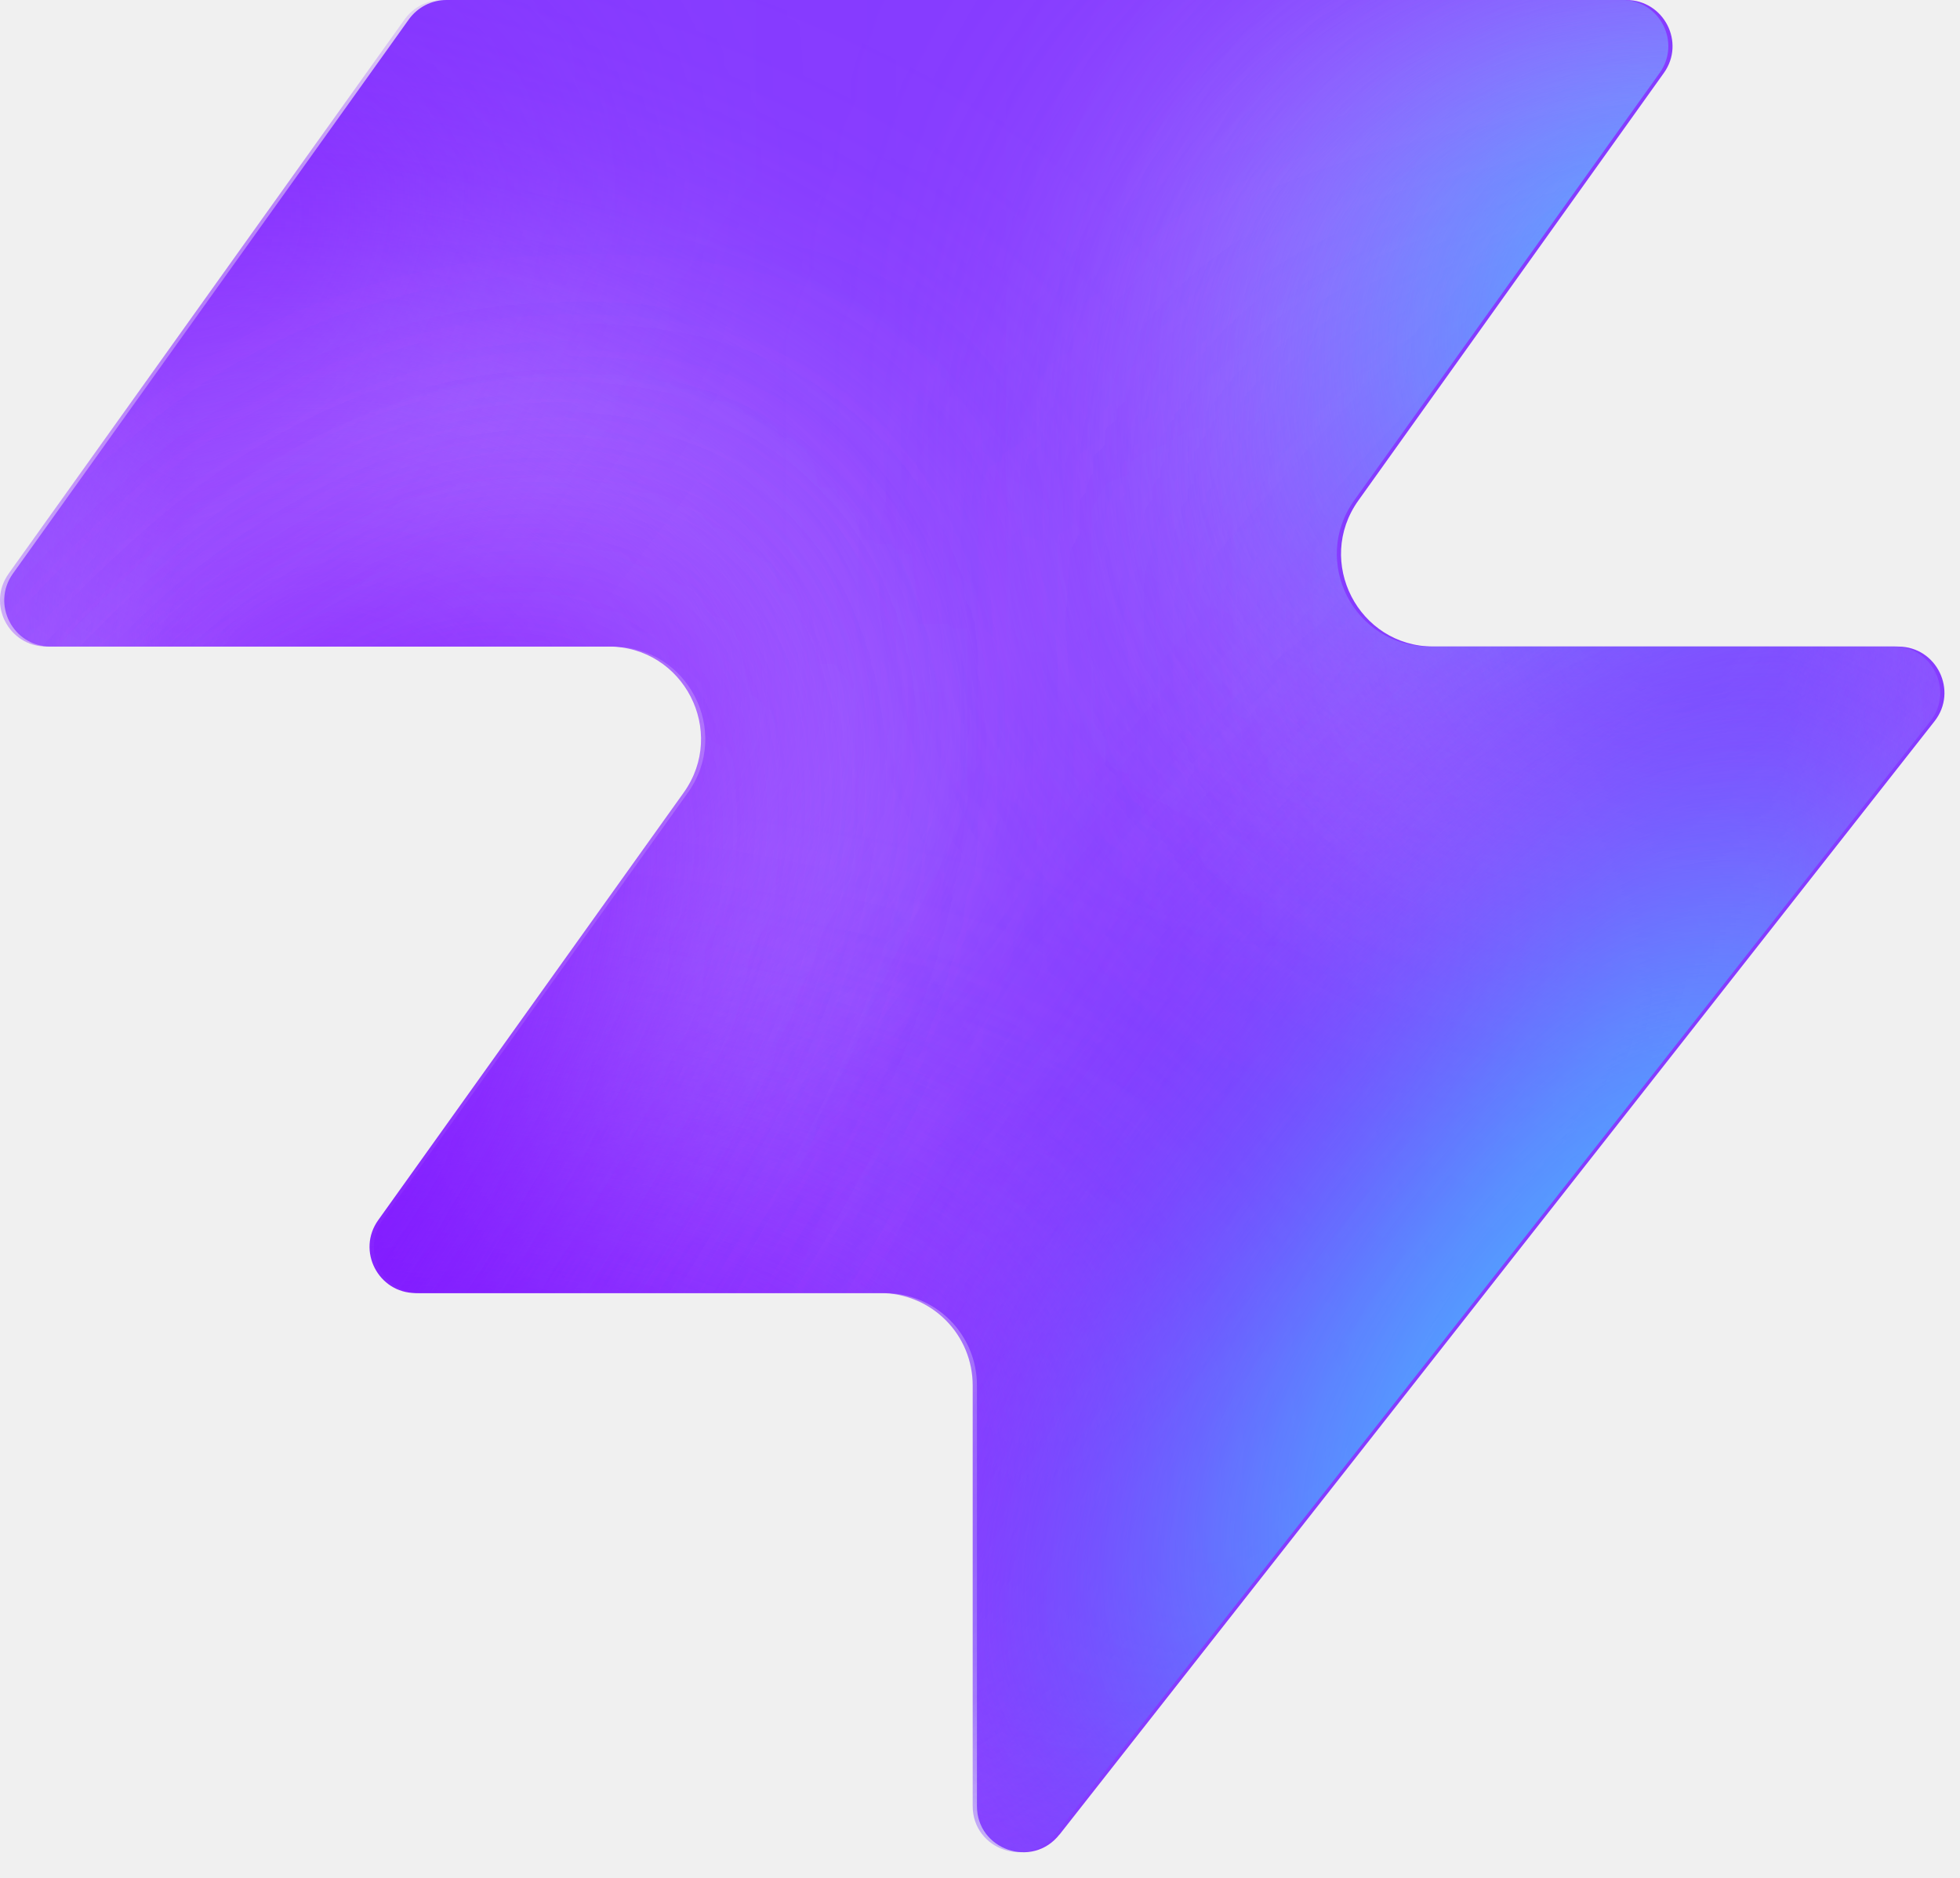
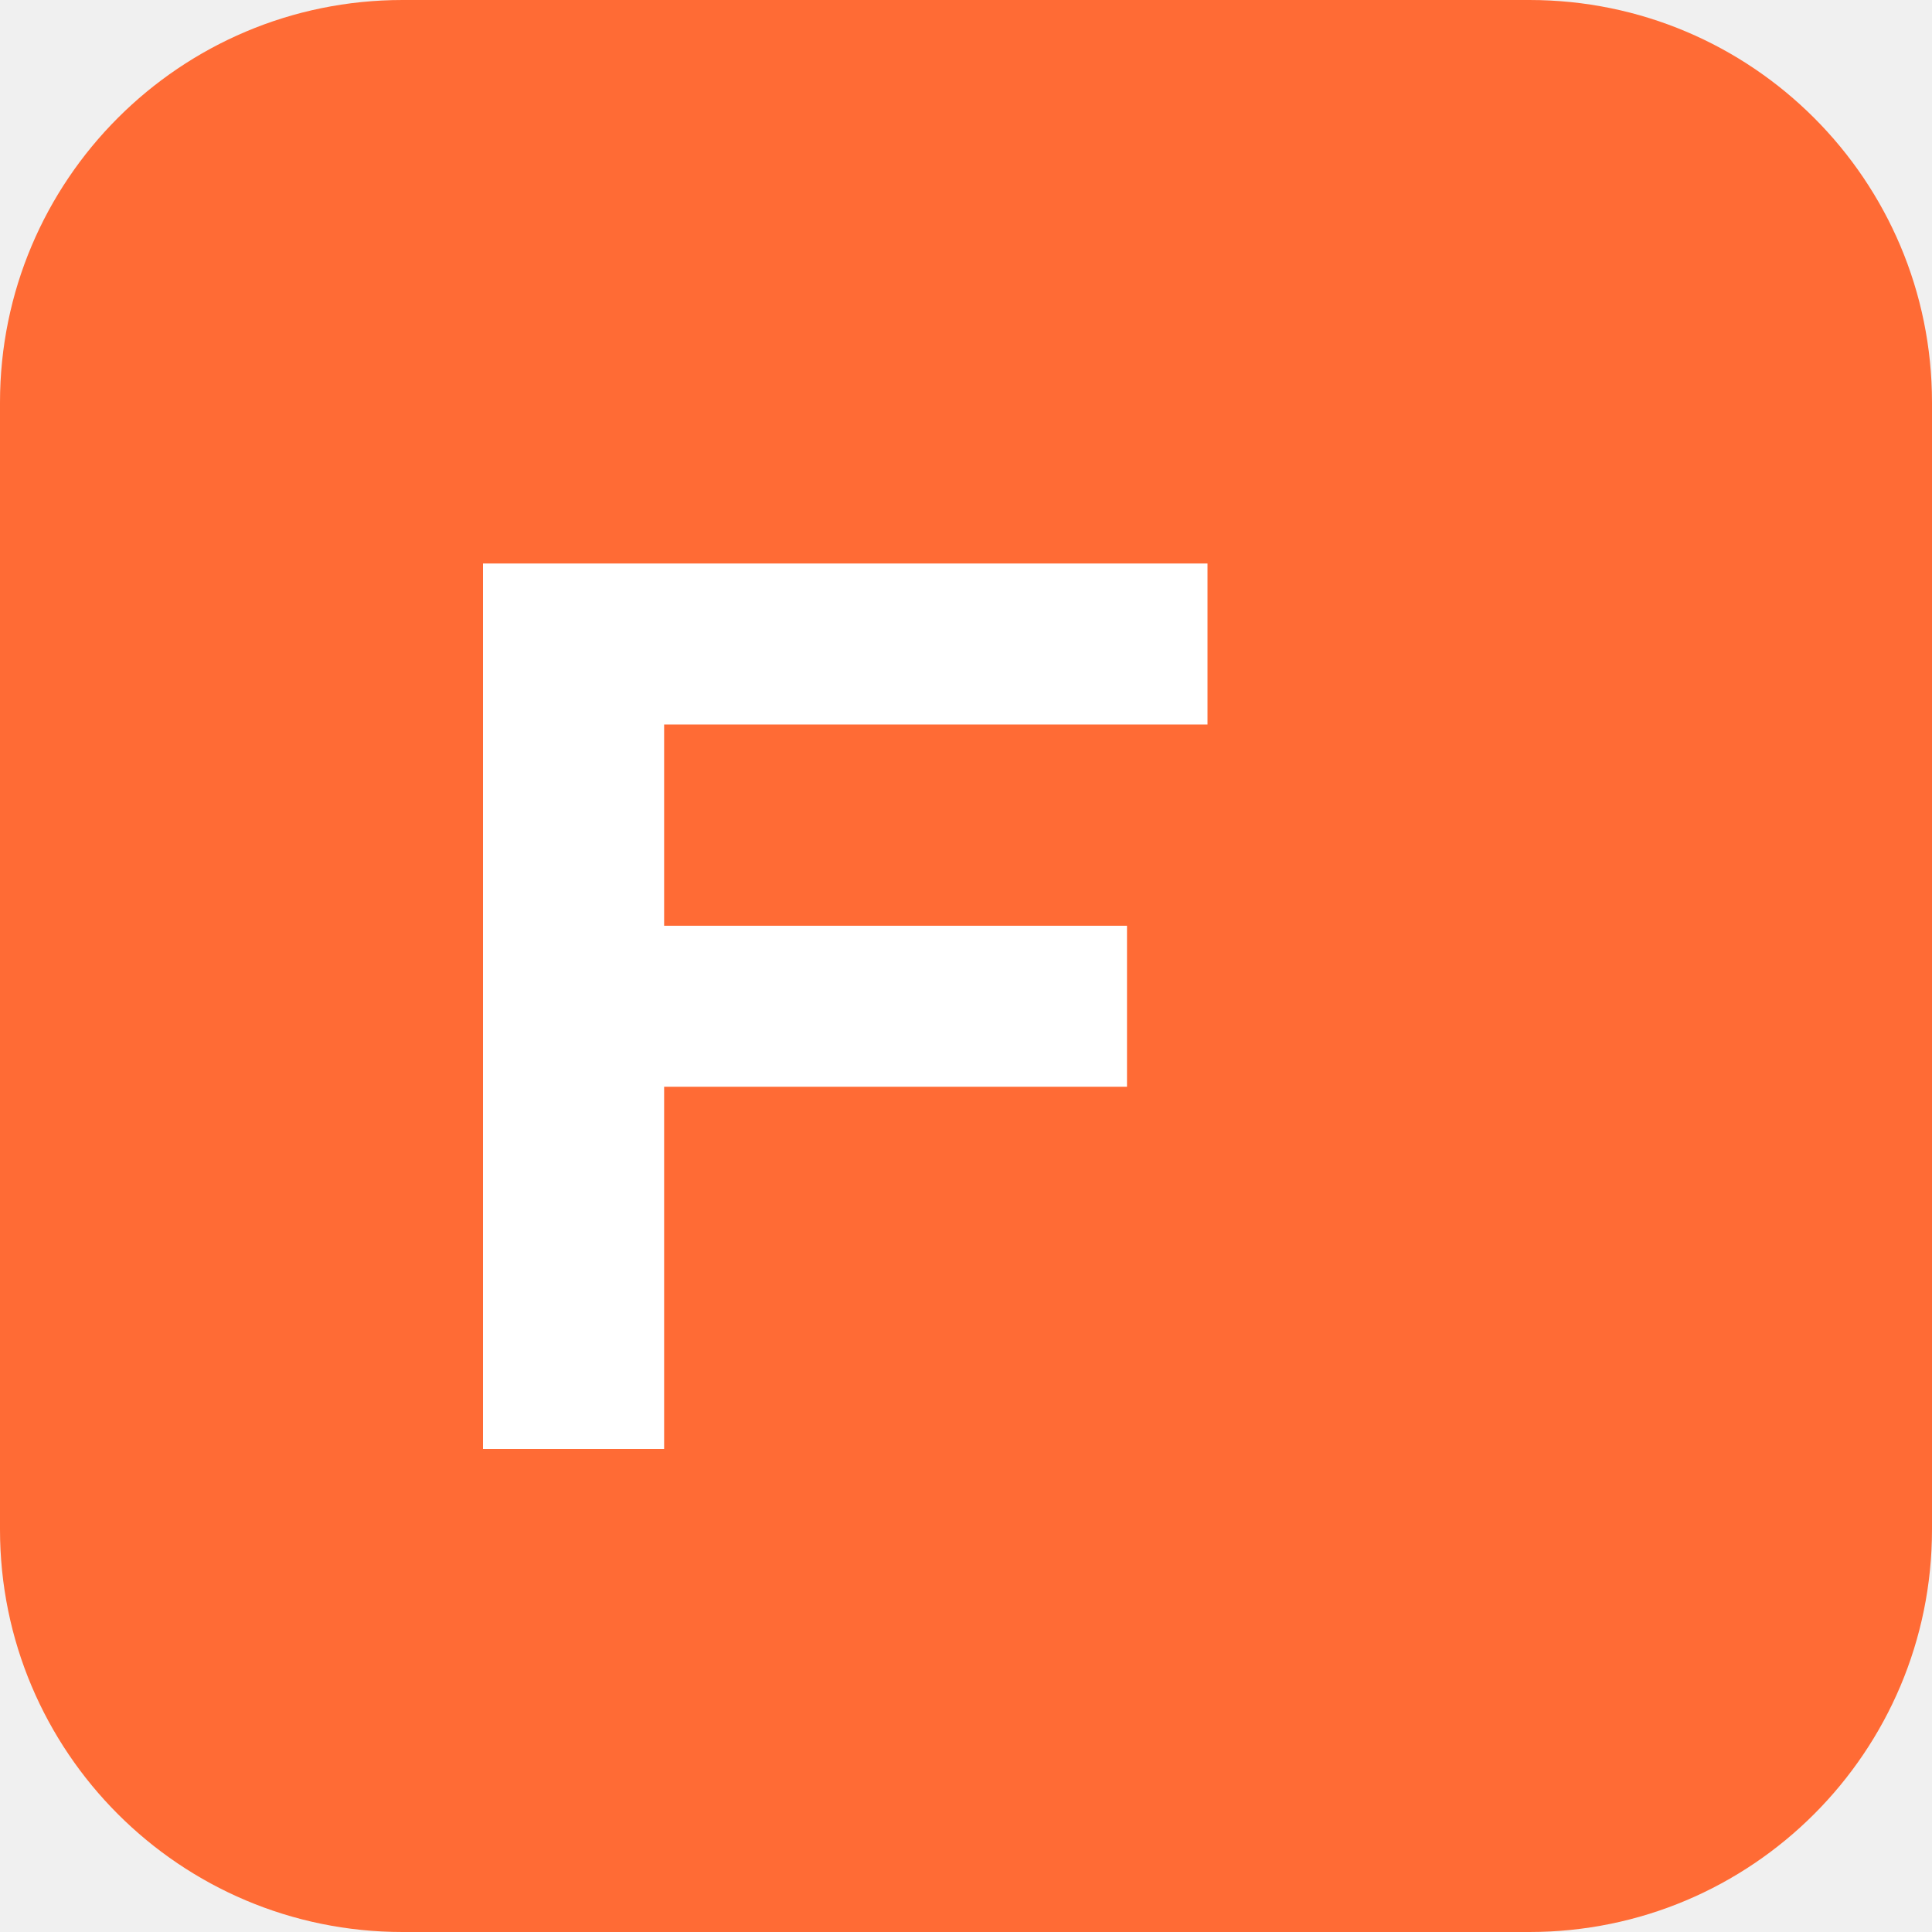
- <svg xmlns="http://www.w3.org/2000/svg" width="48" height="46" fill="none" viewBox="0 0 48 46">
-   <path fill="#863bff" d="M25.946 44.938c-.664.845-2.021.375-2.021-.698V33.937a2.26 2.26 0 0 0-2.262-2.262H10.287c-.92 0-1.456-1.04-.92-1.788l7.48-10.471c1.07-1.497 0-3.578-1.842-3.578H1.237c-.92 0-1.456-1.04-.92-1.788L10.013.474c.214-.297.556-.474.92-.474h28.894c.92 0 1.456 1.04.92 1.788l-7.48 10.471c-1.07 1.498 0 3.579 1.842 3.579h11.377c.943 0 1.473 1.088.89 1.83L25.947 44.94z" style="fill:#863bff;fill:color(display-p3 .525 .23 1);fill-opacity:1" />
-   <mask id="a" width="48" height="46" x="0" y="0" maskUnits="userSpaceOnUse" style="mask-type:alpha">
-     <path fill="#000" d="M25.842 44.938c-.664.844-2.021.375-2.021-.698V33.937a2.26 2.26 0 0 0-2.262-2.262H10.183c-.92 0-1.456-1.04-.92-1.788l7.48-10.471c1.07-1.498 0-3.579-1.842-3.579H1.133c-.92 0-1.456-1.04-.92-1.787L9.91.473c.214-.297.556-.474.92-.474h28.894c.92 0 1.456 1.04.92 1.788l-7.48 10.471c-1.07 1.498 0 3.578 1.842 3.578h11.377c.943 0 1.473 1.088.89 1.832L25.843 44.94z" style="fill:#000;fill-opacity:1" />
-   </mask>
-   <g mask="url(#a)">
-     <g filter="url(#b)">
-       <ellipse cx="5.508" cy="14.704" fill="#ede6ff" rx="5.508" ry="14.704" style="fill:#ede6ff;fill:color(display-p3 .927 .903 1);fill-opacity:1" transform="matrix(.00324 1 1 -.00324 -4.47 31.516)" />
-     </g>
-     <g filter="url(#c)">
-       <ellipse cx="10.399" cy="29.851" fill="#ede6ff" rx="10.399" ry="29.851" style="fill:#ede6ff;fill:color(display-p3 .927 .903 1);fill-opacity:1" transform="matrix(.00324 1 1 -.00324 -39.328 7.883)" />
-     </g>
-     <g filter="url(#d)">
-       <ellipse cx="5.508" cy="30.487" fill="#7e14ff" rx="5.508" ry="30.487" style="fill:#7e14ff;fill:color(display-p3 .492 .077 1);fill-opacity:1" transform="rotate(89.814 -25.913 -14.639)scale(1 -1)" />
-     </g>
-     <g filter="url(#e)">
-       <ellipse cx="5.508" cy="30.599" fill="#7e14ff" rx="5.508" ry="30.599" style="fill:#7e14ff;fill:color(display-p3 .492 .077 1);fill-opacity:1" transform="rotate(89.814 -32.644 -3.334)scale(1 -1)" />
-     </g>
-     <g filter="url(#f)">
-       <ellipse cx="5.508" cy="30.599" fill="#7e14ff" rx="5.508" ry="30.599" style="fill:#7e14ff;fill:color(display-p3 .492 .077 1);fill-opacity:1" transform="matrix(.00324 1 1 -.00324 -34.34 30.47)" />
-     </g>
-     <g filter="url(#g)">
-       <ellipse cx="14.072" cy="22.078" fill="#ede6ff" rx="14.072" ry="22.078" style="fill:#ede6ff;fill:color(display-p3 .927 .903 1);fill-opacity:1" transform="rotate(93.35 24.506 48.493)scale(-1 1)" />
-     </g>
-     <g filter="url(#h)">
-       <ellipse cx="3.47" cy="21.501" fill="#7e14ff" rx="3.47" ry="21.501" style="fill:#7e14ff;fill:color(display-p3 .492 .077 1);fill-opacity:1" transform="rotate(89.009 28.708 47.59)scale(-1 1)" />
-     </g>
-     <g filter="url(#i)">
-       <ellipse cx="3.47" cy="21.501" fill="#7e14ff" rx="3.47" ry="21.501" style="fill:#7e14ff;fill:color(display-p3 .492 .077 1);fill-opacity:1" transform="rotate(89.009 28.708 47.59)scale(-1 1)" />
-     </g>
-     <g filter="url(#j)">
-       <ellipse cx=".387" cy="8.972" fill="#7e14ff" rx="4.407" ry="29.108" style="fill:#7e14ff;fill:color(display-p3 .492 .077 1);fill-opacity:1" transform="rotate(39.51 .387 8.972)" />
-     </g>
-     <g filter="url(#k)">
-       <ellipse cx="47.523" cy="-6.092" fill="#7e14ff" rx="4.407" ry="29.108" style="fill:#7e14ff;fill:color(display-p3 .492 .077 1);fill-opacity:1" transform="rotate(37.892 47.523 -6.092)" />
-     </g>
-     <g filter="url(#l)">
-       <ellipse cx="41.412" cy="6.333" fill="#47bfff" rx="5.971" ry="9.665" style="fill:#47bfff;fill:color(display-p3 .28 .748 1);fill-opacity:1" transform="rotate(37.892 41.412 6.333)" />
-     </g>
-     <g filter="url(#m)">
-       <ellipse cx="-1.879" cy="38.332" fill="#7e14ff" rx="4.407" ry="29.108" style="fill:#7e14ff;fill:color(display-p3 .492 .077 1);fill-opacity:1" transform="rotate(37.892 -1.88 38.332)" />
-     </g>
-     <g filter="url(#n)">
-       <ellipse cx="-1.879" cy="38.332" fill="#7e14ff" rx="4.407" ry="29.108" style="fill:#7e14ff;fill:color(display-p3 .492 .077 1);fill-opacity:1" transform="rotate(37.892 -1.88 38.332)" />
-     </g>
-     <g filter="url(#o)">
-       <ellipse cx="35.651" cy="29.907" fill="#7e14ff" rx="4.407" ry="29.108" style="fill:#7e14ff;fill:color(display-p3 .492 .077 1);fill-opacity:1" transform="rotate(37.892 35.651 29.907)" />
-     </g>
-     <g filter="url(#p)">
-       <ellipse cx="38.418" cy="32.4" fill="#47bfff" rx="5.971" ry="15.297" style="fill:#47bfff;fill:color(display-p3 .28 .748 1);fill-opacity:1" transform="rotate(37.892 38.418 32.4)" />
-     </g>
-   </g>
-   <defs>
-     <filter id="b" width="60.045" height="41.654" x="-19.77" y="16.149" color-interpolation-filters="sRGB" filterUnits="userSpaceOnUse">
-       <feFlood flood-opacity="0" result="BackgroundImageFix" />
-       <feBlend in="SourceGraphic" in2="BackgroundImageFix" result="shape" />
-       <feGaussianBlur result="effect1_foregroundBlur_2002_17158" stdDeviation="7.659" />
-     </filter>
-     <filter id="c" width="90.34" height="51.437" x="-54.613" y="-7.533" color-interpolation-filters="sRGB" filterUnits="userSpaceOnUse">
-       <feFlood flood-opacity="0" result="BackgroundImageFix" />
-       <feBlend in="SourceGraphic" in2="BackgroundImageFix" result="shape" />
-       <feGaussianBlur result="effect1_foregroundBlur_2002_17158" stdDeviation="7.659" />
-     </filter>
-     <filter id="d" width="79.355" height="29.4" x="-49.64" y="2.03" color-interpolation-filters="sRGB" filterUnits="userSpaceOnUse">
-       <feFlood flood-opacity="0" result="BackgroundImageFix" />
-       <feBlend in="SourceGraphic" in2="BackgroundImageFix" result="shape" />
-       <feGaussianBlur result="effect1_foregroundBlur_2002_17158" stdDeviation="4.596" />
-     </filter>
-     <filter id="e" width="79.579" height="29.4" x="-45.045" y="20.029" color-interpolation-filters="sRGB" filterUnits="userSpaceOnUse">
-       <feFlood flood-opacity="0" result="BackgroundImageFix" />
-       <feBlend in="SourceGraphic" in2="BackgroundImageFix" result="shape" />
-       <feGaussianBlur result="effect1_foregroundBlur_2002_17158" stdDeviation="4.596" />
-     </filter>
-     <filter id="f" width="79.579" height="29.4" x="-43.513" y="21.178" color-interpolation-filters="sRGB" filterUnits="userSpaceOnUse">
-       <feFlood flood-opacity="0" result="BackgroundImageFix" />
-       <feBlend in="SourceGraphic" in2="BackgroundImageFix" result="shape" />
-       <feGaussianBlur result="effect1_foregroundBlur_2002_17158" stdDeviation="4.596" />
-     </filter>
-     <filter id="g" width="74.749" height="58.852" x="15.756" y="-17.901" color-interpolation-filters="sRGB" filterUnits="userSpaceOnUse">
-       <feFlood flood-opacity="0" result="BackgroundImageFix" />
-       <feBlend in="SourceGraphic" in2="BackgroundImageFix" result="shape" />
-       <feGaussianBlur result="effect1_foregroundBlur_2002_17158" stdDeviation="7.659" />
-     </filter>
-     <filter id="h" width="61.377" height="25.362" x="23.548" y="2.284" color-interpolation-filters="sRGB" filterUnits="userSpaceOnUse">
-       <feFlood flood-opacity="0" result="BackgroundImageFix" />
-       <feBlend in="SourceGraphic" in2="BackgroundImageFix" result="shape" />
-       <feGaussianBlur result="effect1_foregroundBlur_2002_17158" stdDeviation="4.596" />
-     </filter>
-     <filter id="i" width="61.377" height="25.362" x="23.548" y="2.284" color-interpolation-filters="sRGB" filterUnits="userSpaceOnUse">
-       <feFlood flood-opacity="0" result="BackgroundImageFix" />
-       <feBlend in="SourceGraphic" in2="BackgroundImageFix" result="shape" />
-       <feGaussianBlur result="effect1_foregroundBlur_2002_17158" stdDeviation="4.596" />
-     </filter>
-     <filter id="j" width="56.045" height="63.649" x="-27.636" y="-22.853" color-interpolation-filters="sRGB" filterUnits="userSpaceOnUse">
-       <feFlood flood-opacity="0" result="BackgroundImageFix" />
-       <feBlend in="SourceGraphic" in2="BackgroundImageFix" result="shape" />
-       <feGaussianBlur result="effect1_foregroundBlur_2002_17158" stdDeviation="4.596" />
-     </filter>
-     <filter id="k" width="54.814" height="64.646" x="20.116" y="-38.415" color-interpolation-filters="sRGB" filterUnits="userSpaceOnUse">
-       <feFlood flood-opacity="0" result="BackgroundImageFix" />
-       <feBlend in="SourceGraphic" in2="BackgroundImageFix" result="shape" />
-       <feGaussianBlur result="effect1_foregroundBlur_2002_17158" stdDeviation="4.596" />
-     </filter>
-     <filter id="l" width="33.541" height="35.313" x="24.641" y="-11.323" color-interpolation-filters="sRGB" filterUnits="userSpaceOnUse">
-       <feFlood flood-opacity="0" result="BackgroundImageFix" />
-       <feBlend in="SourceGraphic" in2="BackgroundImageFix" result="shape" />
-       <feGaussianBlur result="effect1_foregroundBlur_2002_17158" stdDeviation="4.596" />
-     </filter>
-     <filter id="m" width="54.814" height="64.646" x="-29.286" y="6.009" color-interpolation-filters="sRGB" filterUnits="userSpaceOnUse">
-       <feFlood flood-opacity="0" result="BackgroundImageFix" />
-       <feBlend in="SourceGraphic" in2="BackgroundImageFix" result="shape" />
-       <feGaussianBlur result="effect1_foregroundBlur_2002_17158" stdDeviation="4.596" />
-     </filter>
-     <filter id="n" width="54.814" height="64.646" x="-29.286" y="6.009" color-interpolation-filters="sRGB" filterUnits="userSpaceOnUse">
-       <feFlood flood-opacity="0" result="BackgroundImageFix" />
-       <feBlend in="SourceGraphic" in2="BackgroundImageFix" result="shape" />
-       <feGaussianBlur result="effect1_foregroundBlur_2002_17158" stdDeviation="4.596" />
-     </filter>
-     <filter id="o" width="54.814" height="64.646" x="8.244" y="-2.416" color-interpolation-filters="sRGB" filterUnits="userSpaceOnUse">
-       <feFlood flood-opacity="0" result="BackgroundImageFix" />
-       <feBlend in="SourceGraphic" in2="BackgroundImageFix" result="shape" />
-       <feGaussianBlur result="effect1_foregroundBlur_2002_17158" stdDeviation="4.596" />
-     </filter>
-     <filter id="p" width="39.409" height="43.623" x="18.713" y="10.588" color-interpolation-filters="sRGB" filterUnits="userSpaceOnUse">
-       <feFlood flood-opacity="0" result="BackgroundImageFix" />
-       <feBlend in="SourceGraphic" in2="BackgroundImageFix" result="shape" />
-       <feGaussianBlur result="effect1_foregroundBlur_2002_17158" stdDeviation="4.596" />
-     </filter>
-   </defs>
+ <svg xmlns="http://www.w3.org/2000/svg" width="48" height="48" viewBox="0 0 48 48" fill="none">
+   <rect width="48" height="48" rx="10" fill="#FF6B35" />
+   <path d="M12 14h18v4H16.5v5H28v4H16.5v9H12V14z" fill="#fff" />
</svg>
